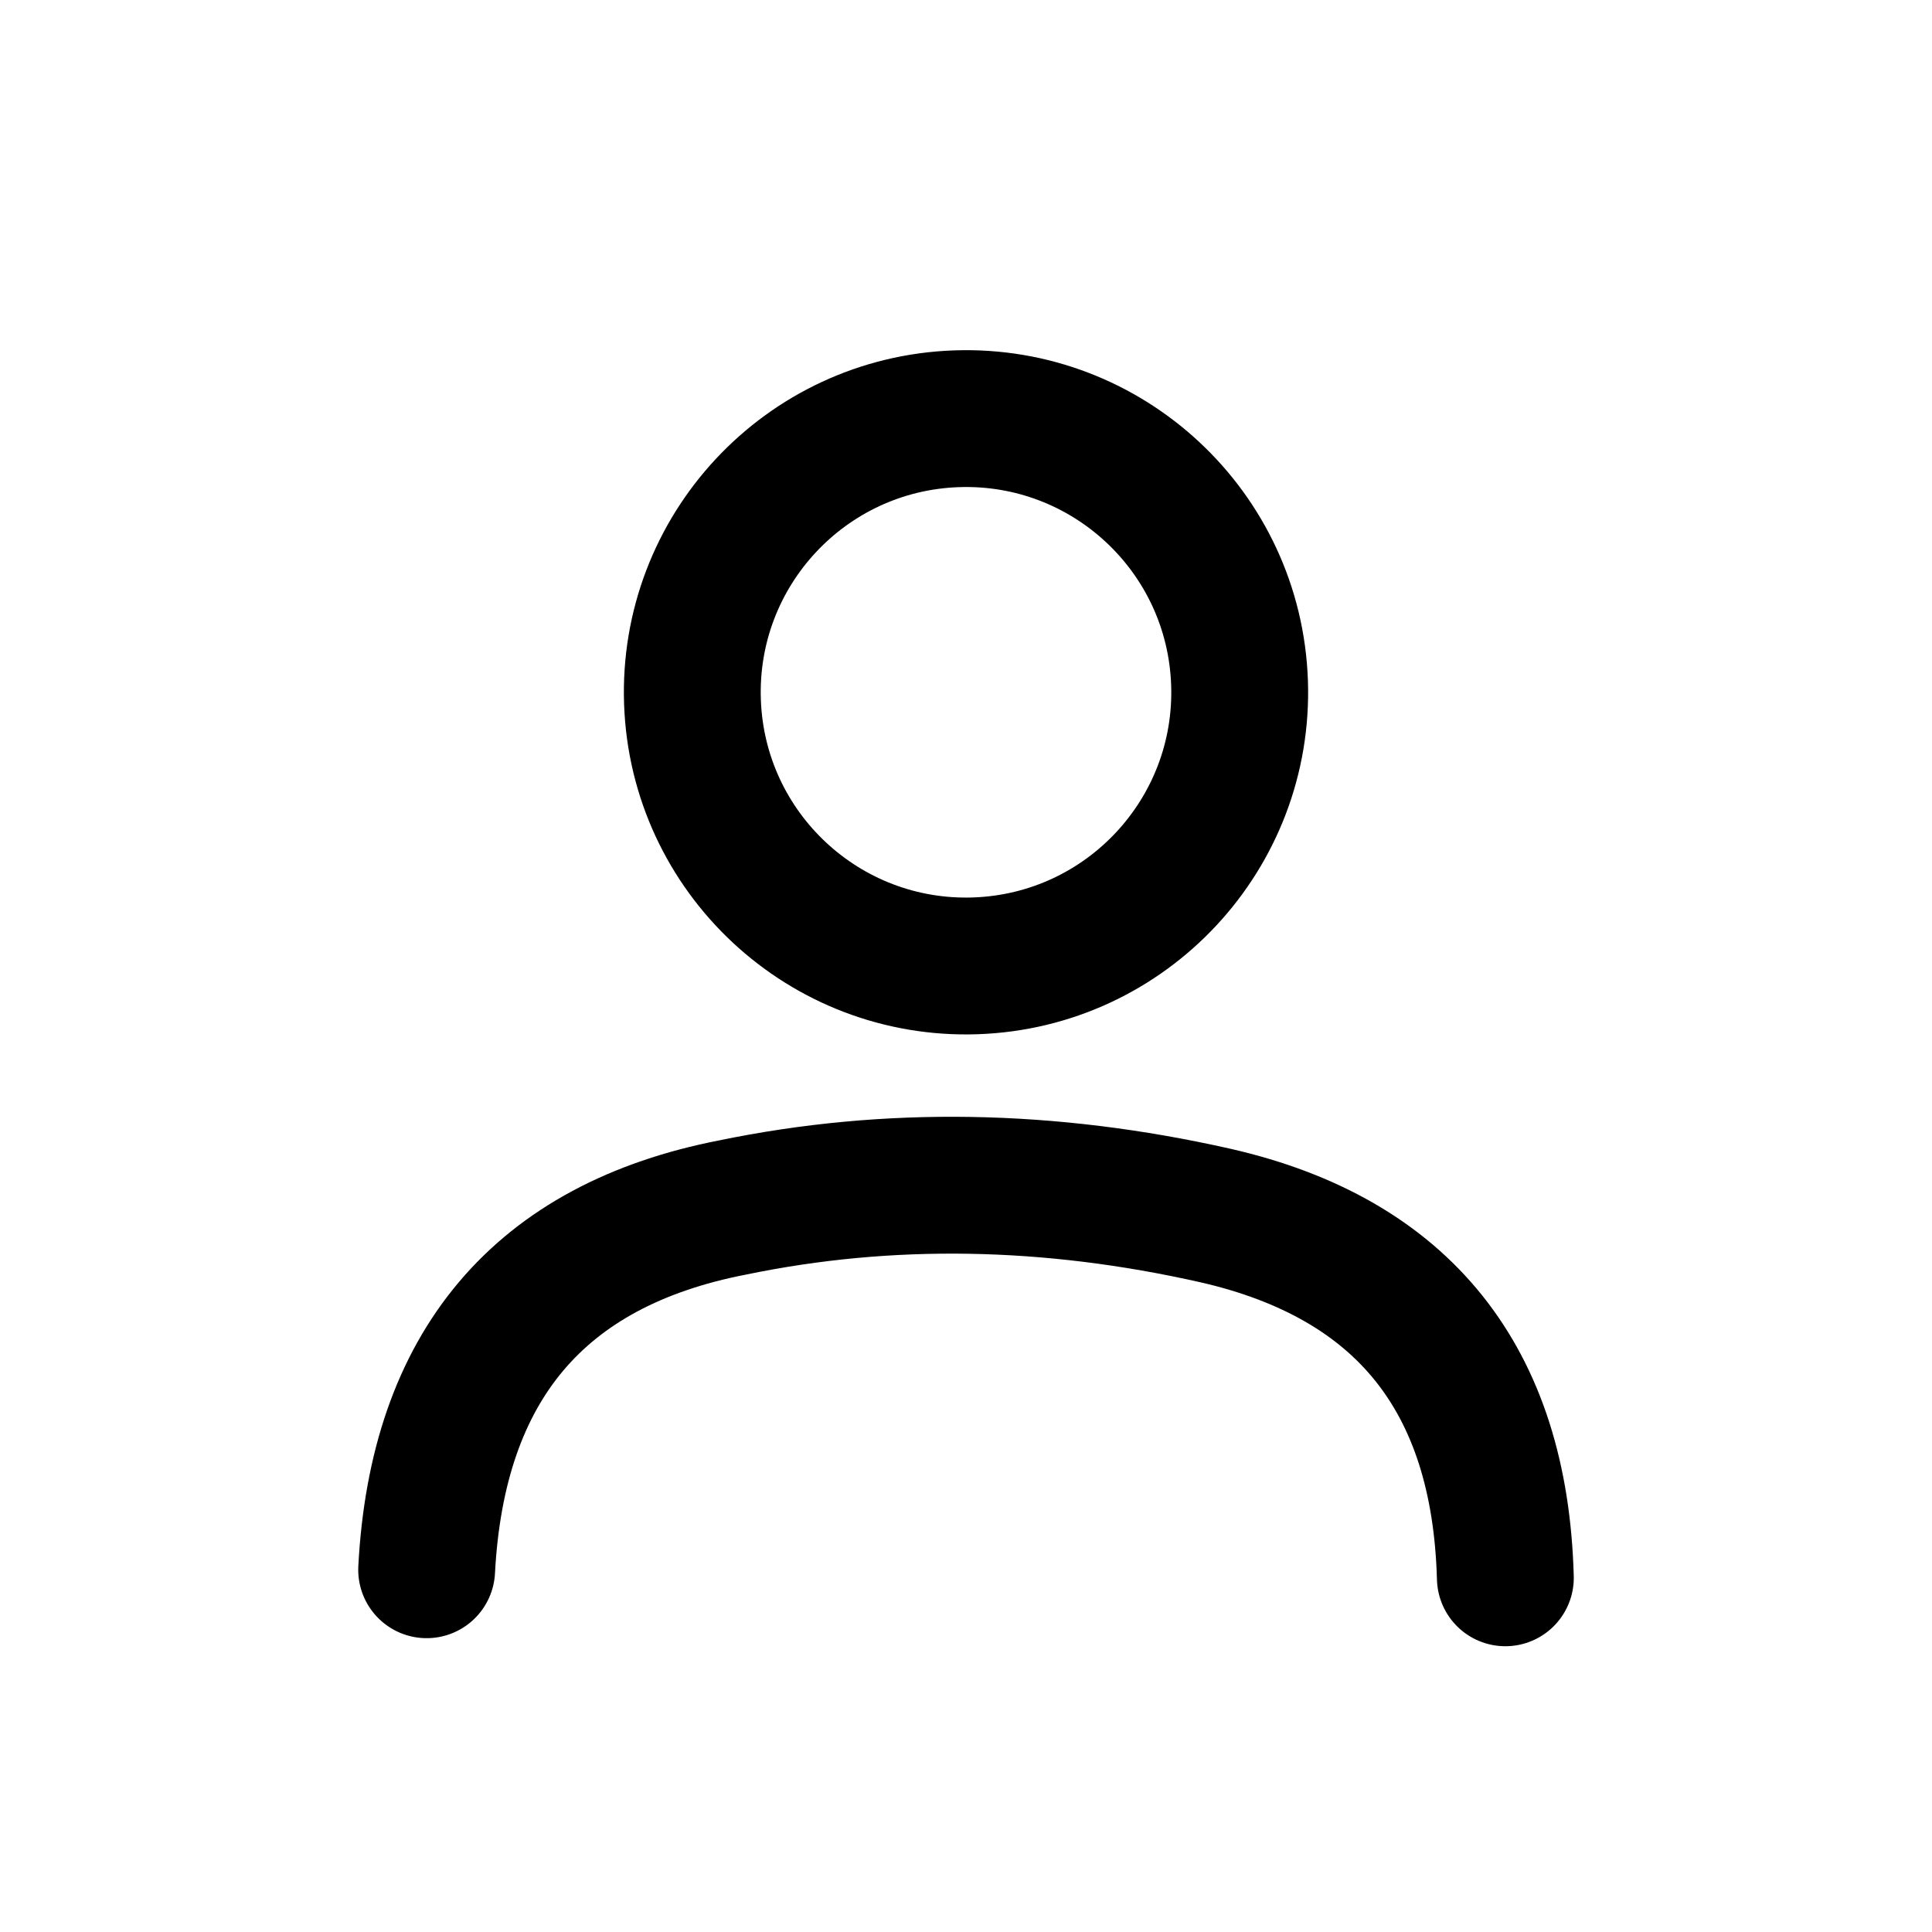
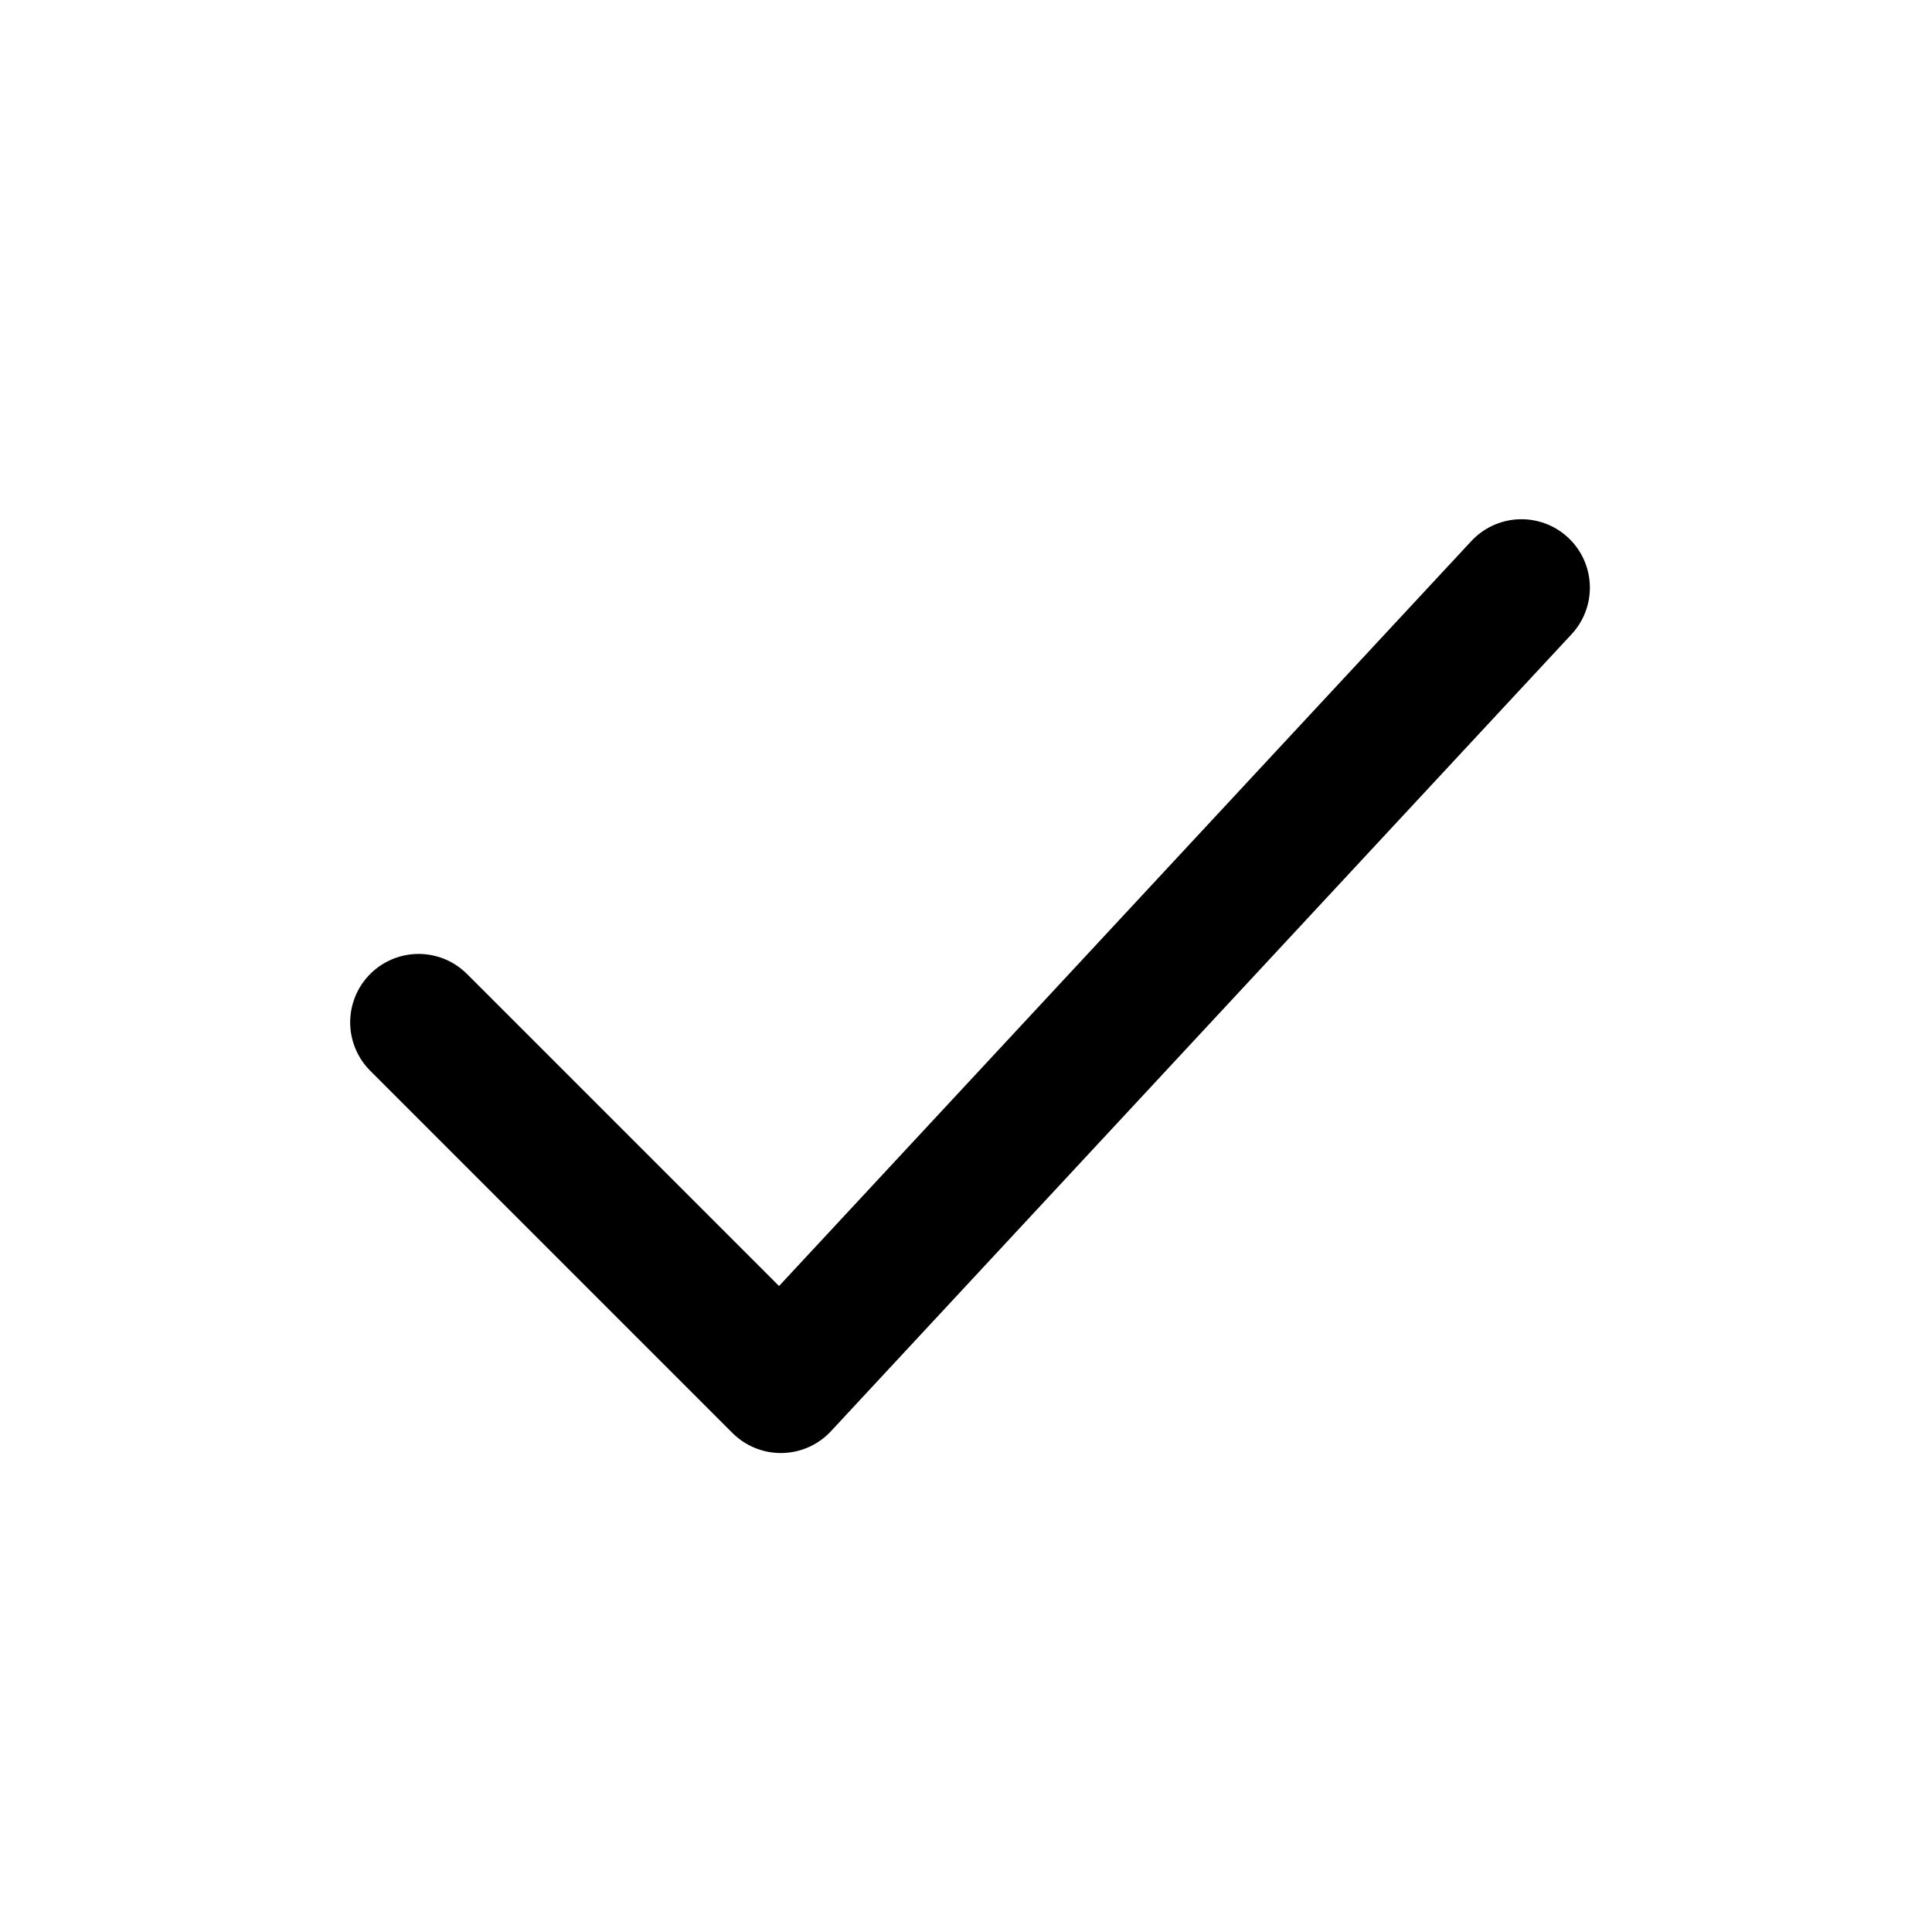
<svg xmlns="http://www.w3.org/2000/svg" viewBox="0 0 24 24" fill="none" stroke="currentColor" stroke-width="1.7" stroke-linecap="round" stroke-linejoin="round">
-   <circle cx="12" cy="8.6" r="3.4" transform="rotate(-2 12 8.6)" />
-   <path d="M5.3 19.5 Q5.5 15.7 9.1 15 Q12 14.4 15.1 15.1 Q18.6 15.9 18.7 19.6" />
+   <path d="M5.2 12.7 L9.7 17.2 L18.9 7.3" />
</svg>
